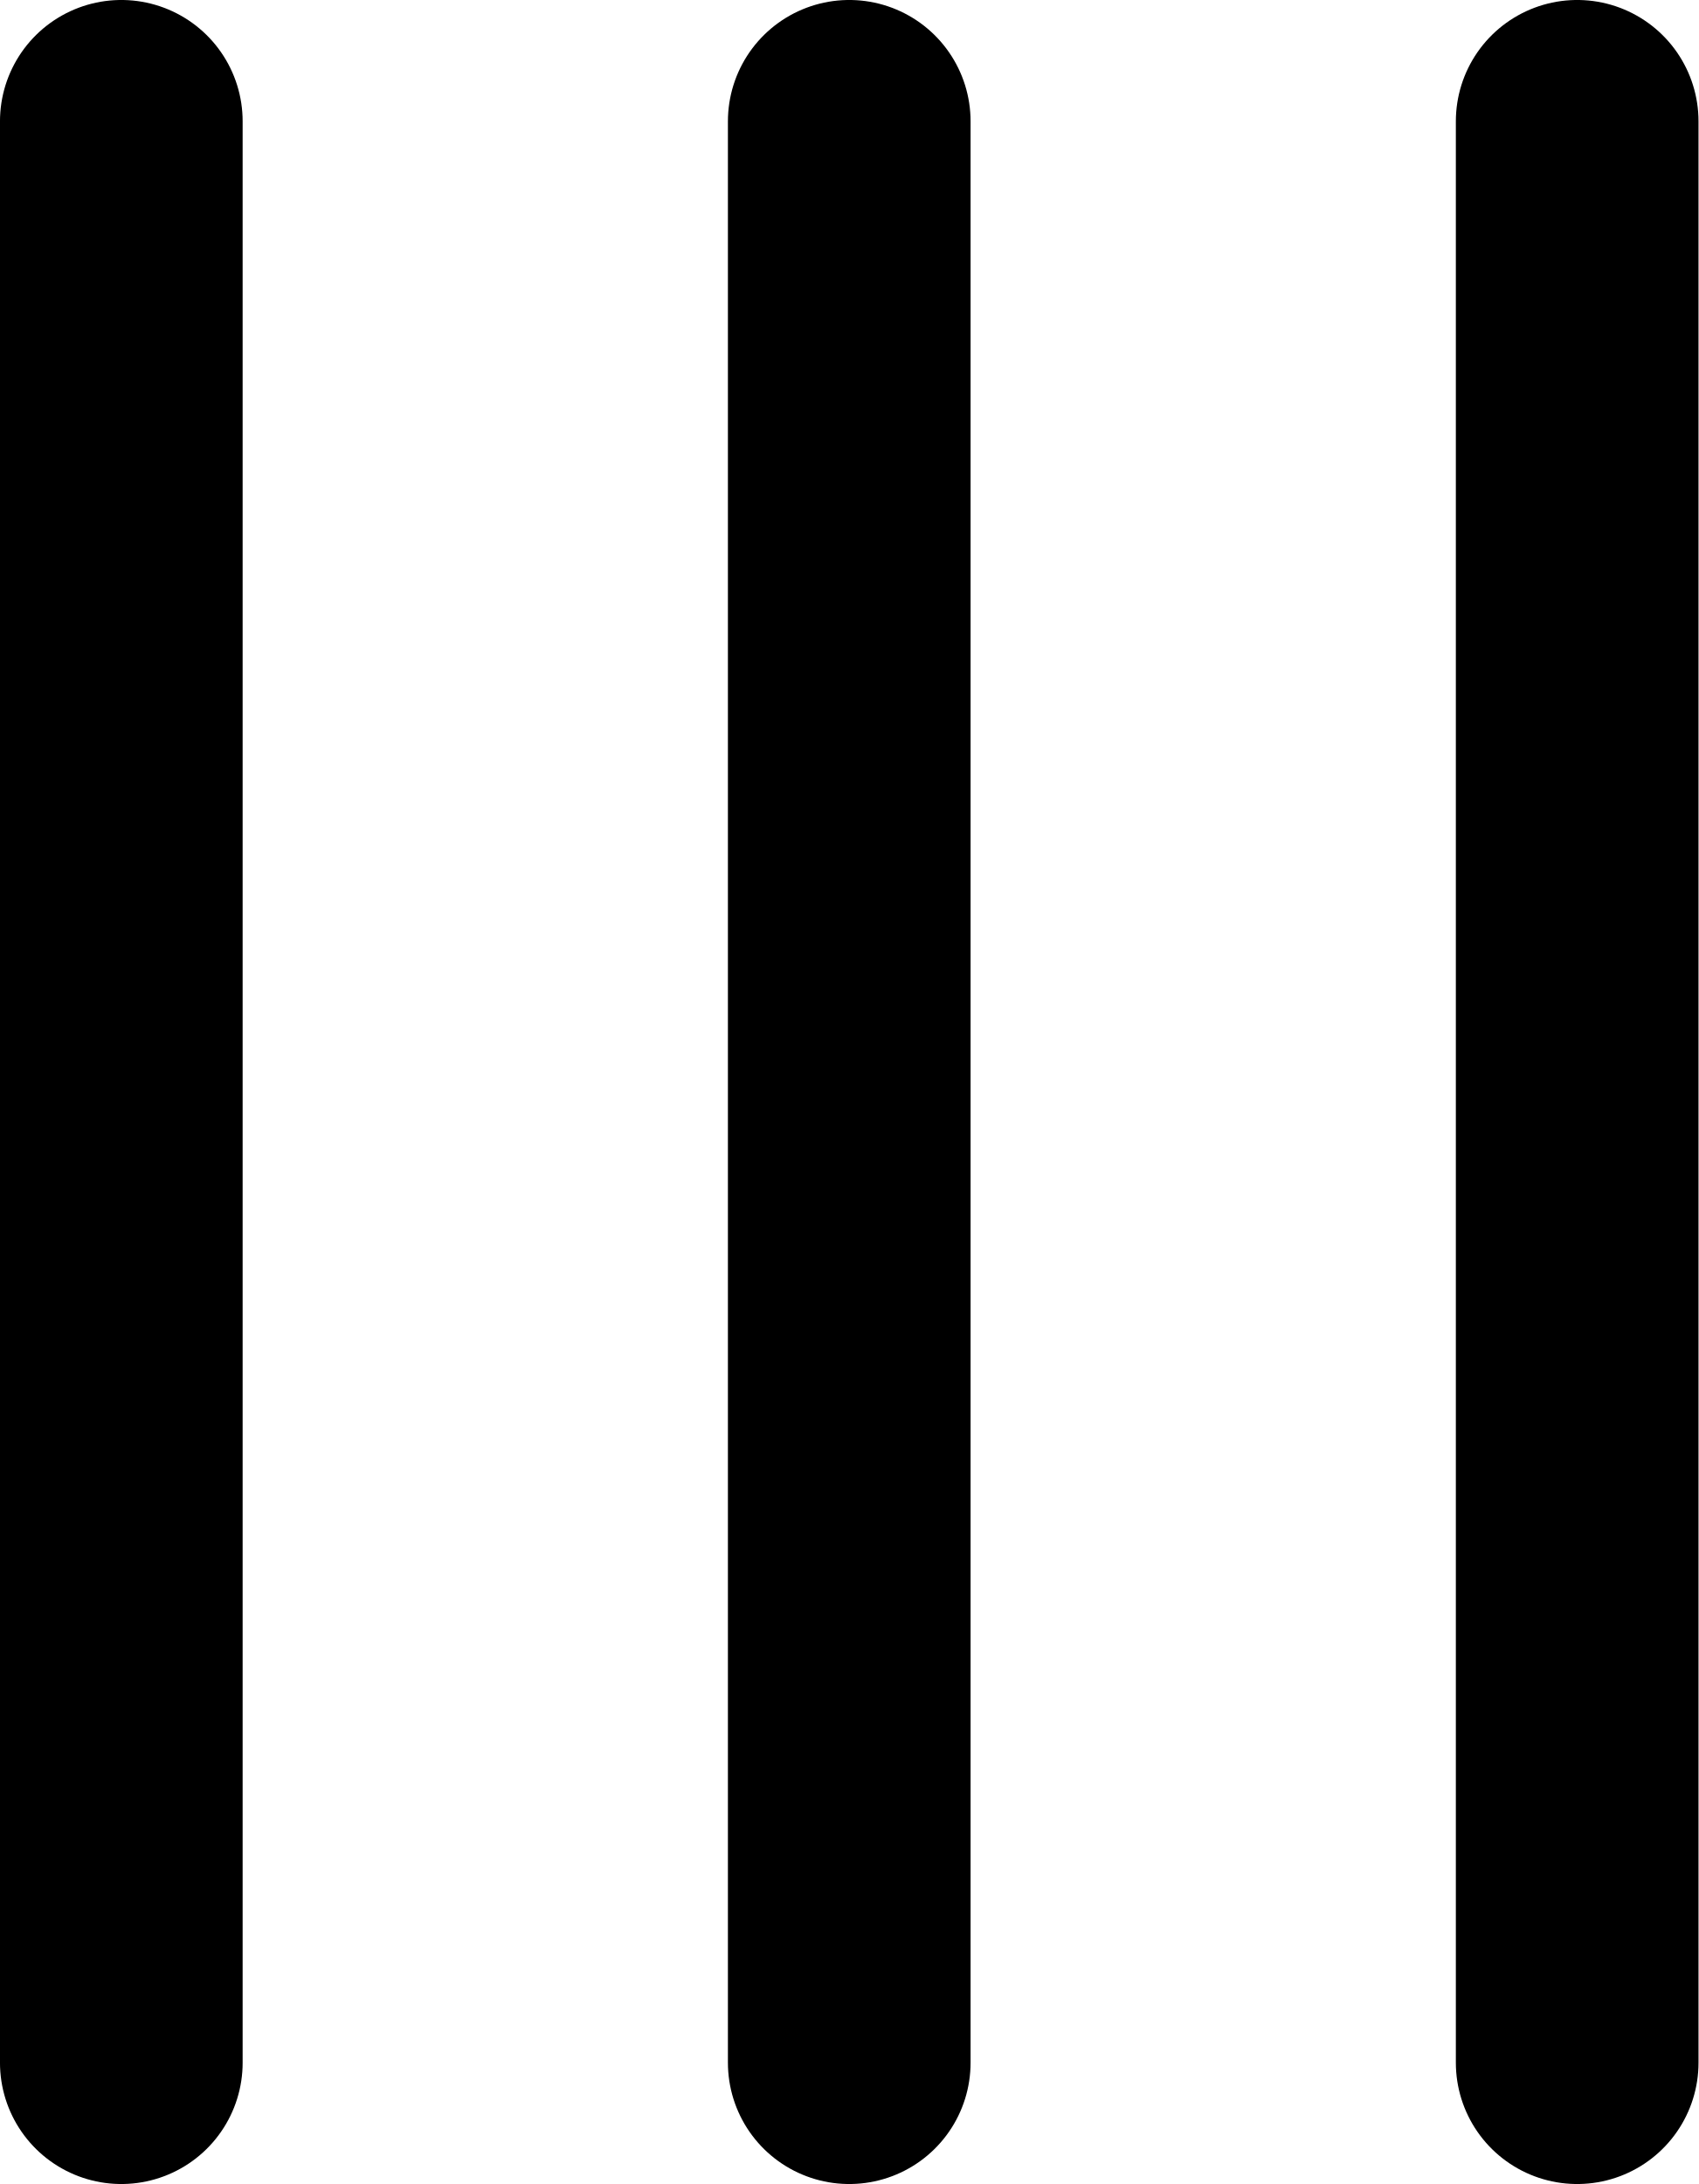
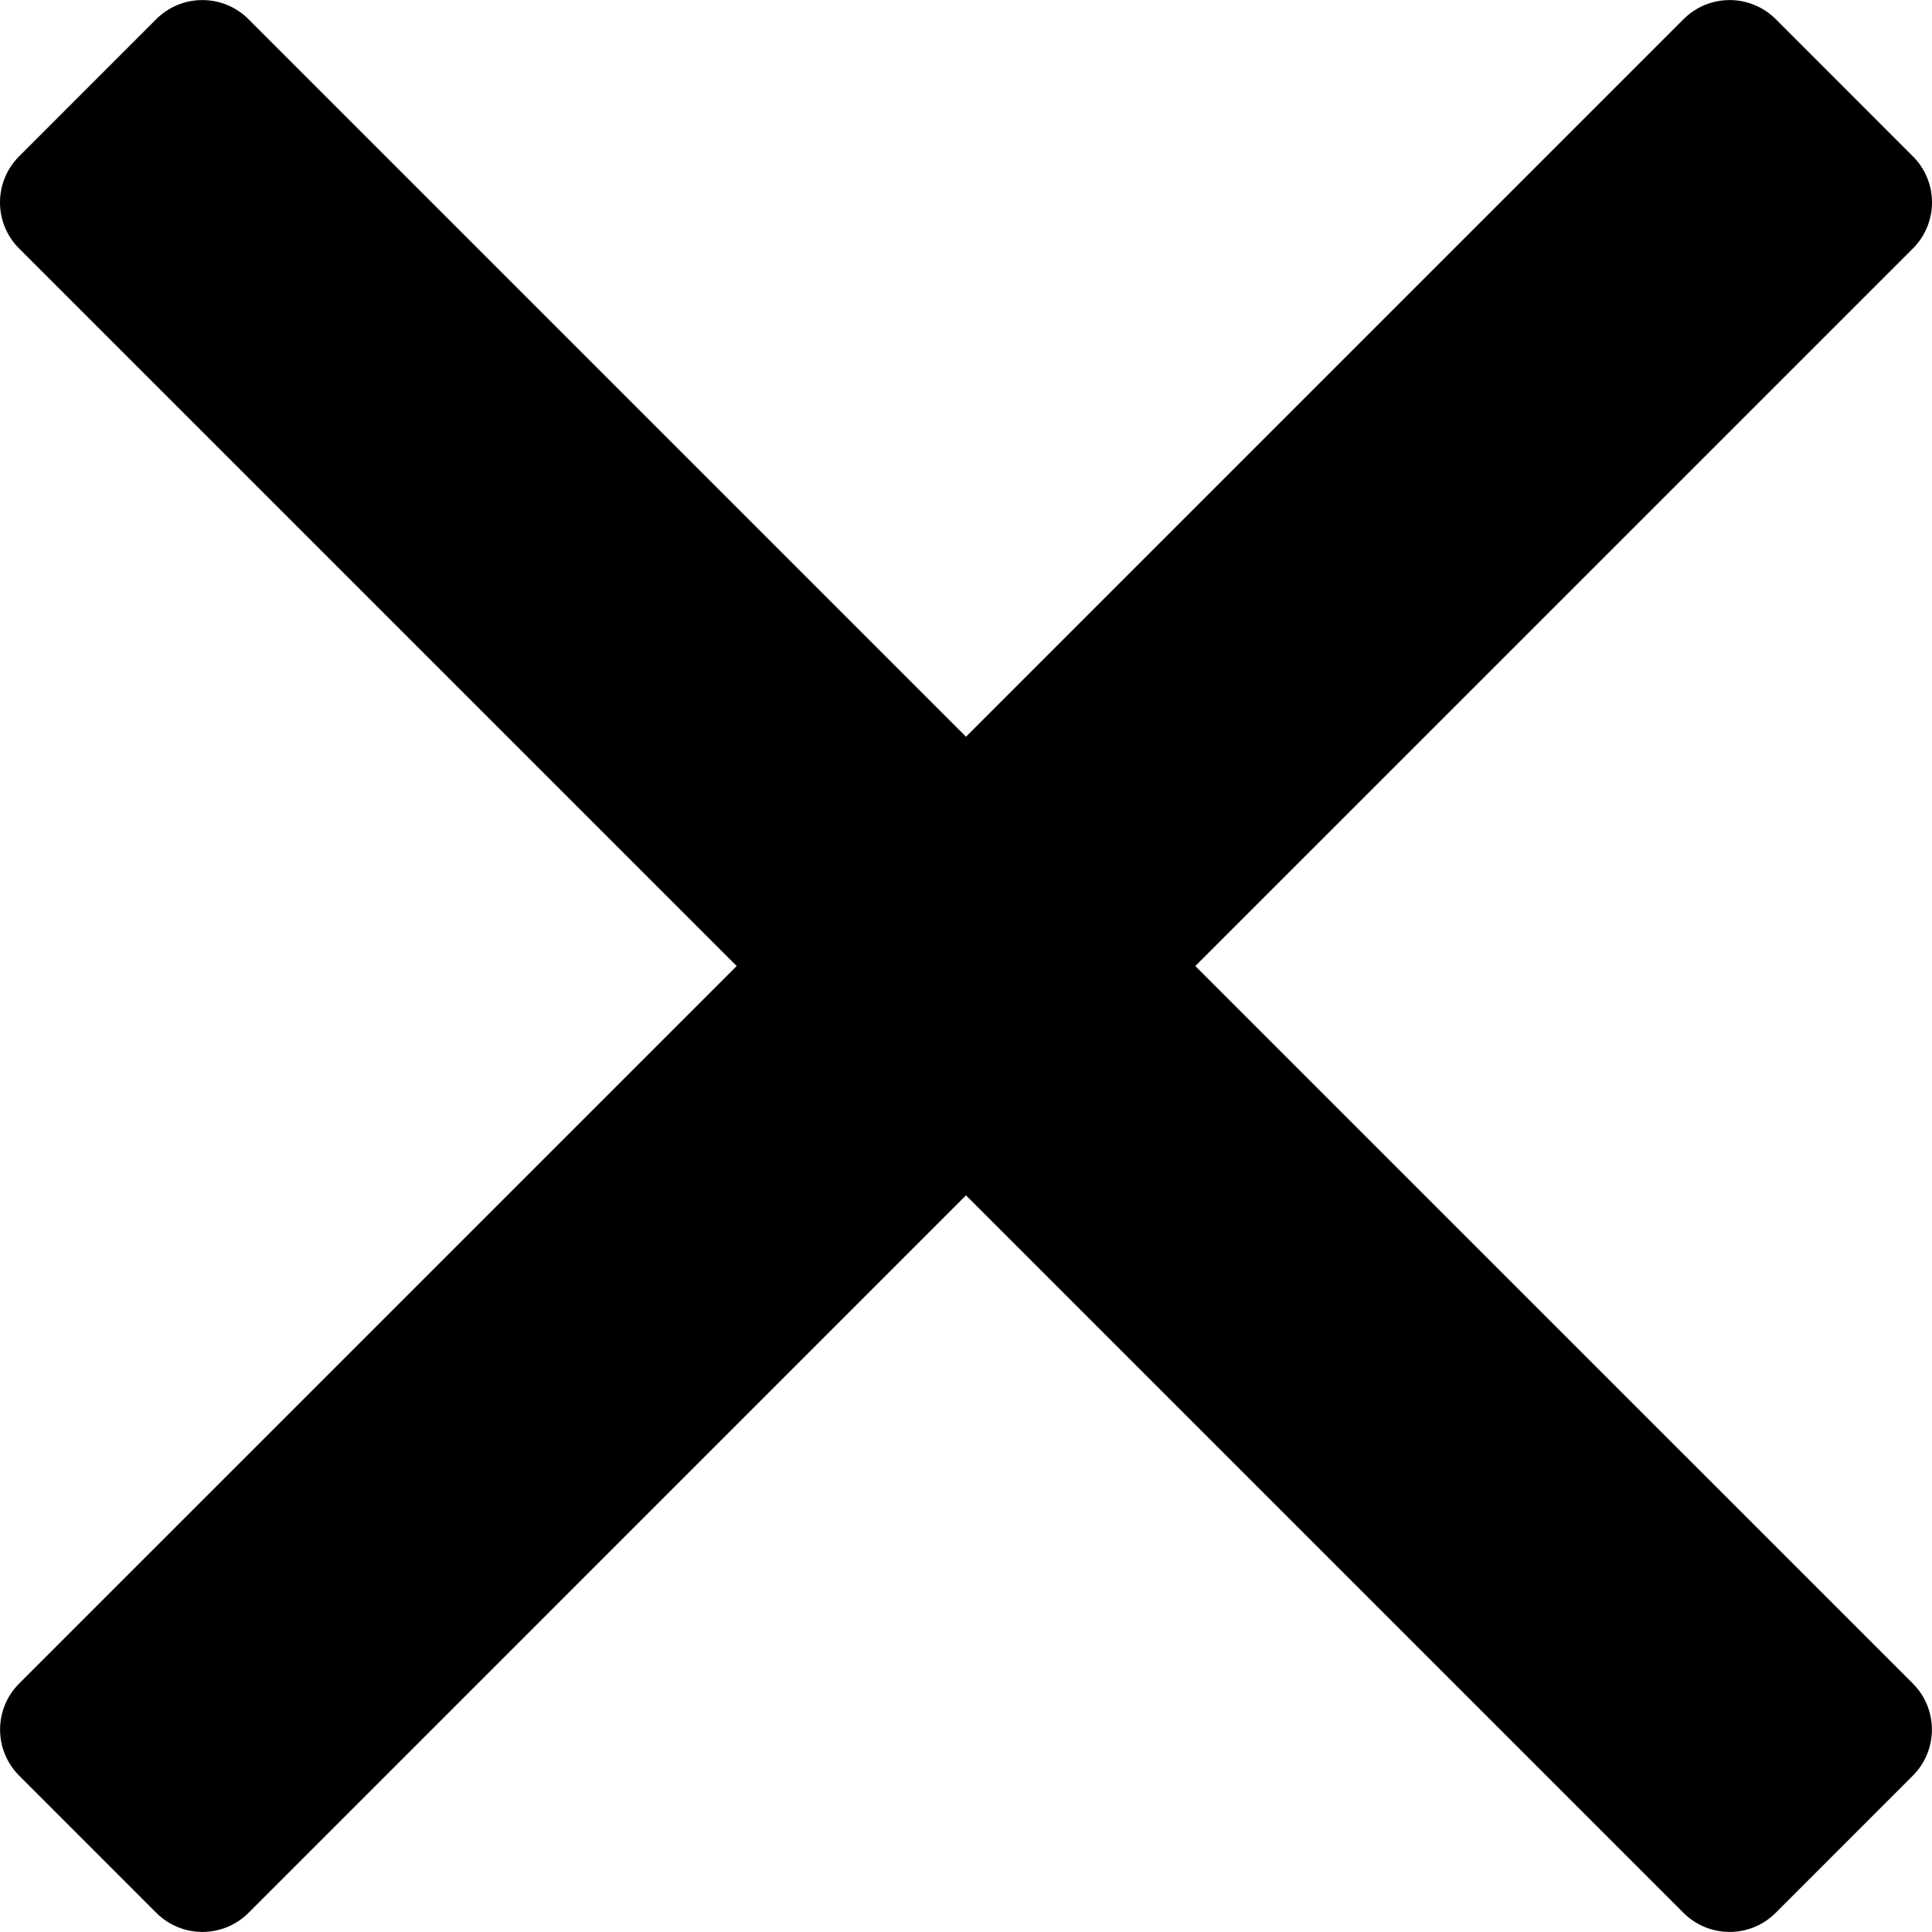
- <svg xmlns="http://www.w3.org/2000/svg" id="Layer_2" viewBox="0 0 466.67 600">
-   <defs>
-     <style>
-       .cls-1 {
-         fill: none;
-         stroke: #000;
-         stroke-linecap: round;
-         stroke-miterlimit: 50;
-         stroke-width: 66.67px;
-       }
-     </style>
-   </defs>
-   <g id="Layer_2-2" data-name="Layer_2">
-     <g id="Layer_1-2">
-       <g>
-         <path class="cls-1" d="M433.33,566.67V33.33" />
-         <path class="cls-1" d="M233.33,566.67V33.33" />
-         <path class="cls-1" d="M33.33,566.67V33.33" />
-       </g>
-     </g>
-   </g>
+ <svg xmlns="http://www.w3.org/2000/svg" fill="#000000" height="800px" width="800px" version="1.1" id="Capa_1" viewBox="0 0 460.775 460.775" xml:space="preserve">
+   <path d="M285.08,230.397L456.218,59.27c6.076-6.077,6.076-15.911,0-21.986L423.511,4.565c-2.913-2.911-6.866-4.55-10.992-4.55  c-4.127,0-8.08,1.639-10.993,4.55l-171.138,171.14L59.25,4.565c-2.913-2.911-6.866-4.55-10.993-4.55  c-4.126,0-8.08,1.639-10.992,4.55L4.558,37.284c-6.077,6.075-6.077,15.909,0,21.986l171.138,171.128L4.575,401.505  c-6.074,6.077-6.074,15.911,0,21.986l32.709,32.719c2.911,2.911,6.865,4.55,10.992,4.55c4.127,0,8.08-1.639,10.994-4.55  l171.117-171.12l171.118,171.12c2.913,2.911,6.866,4.55,10.993,4.55c4.128,0,8.081-1.639,10.992-4.55l32.709-32.719  c6.074-6.075,6.074-15.909,0-21.986L285.08,230.397z" />
</svg>
